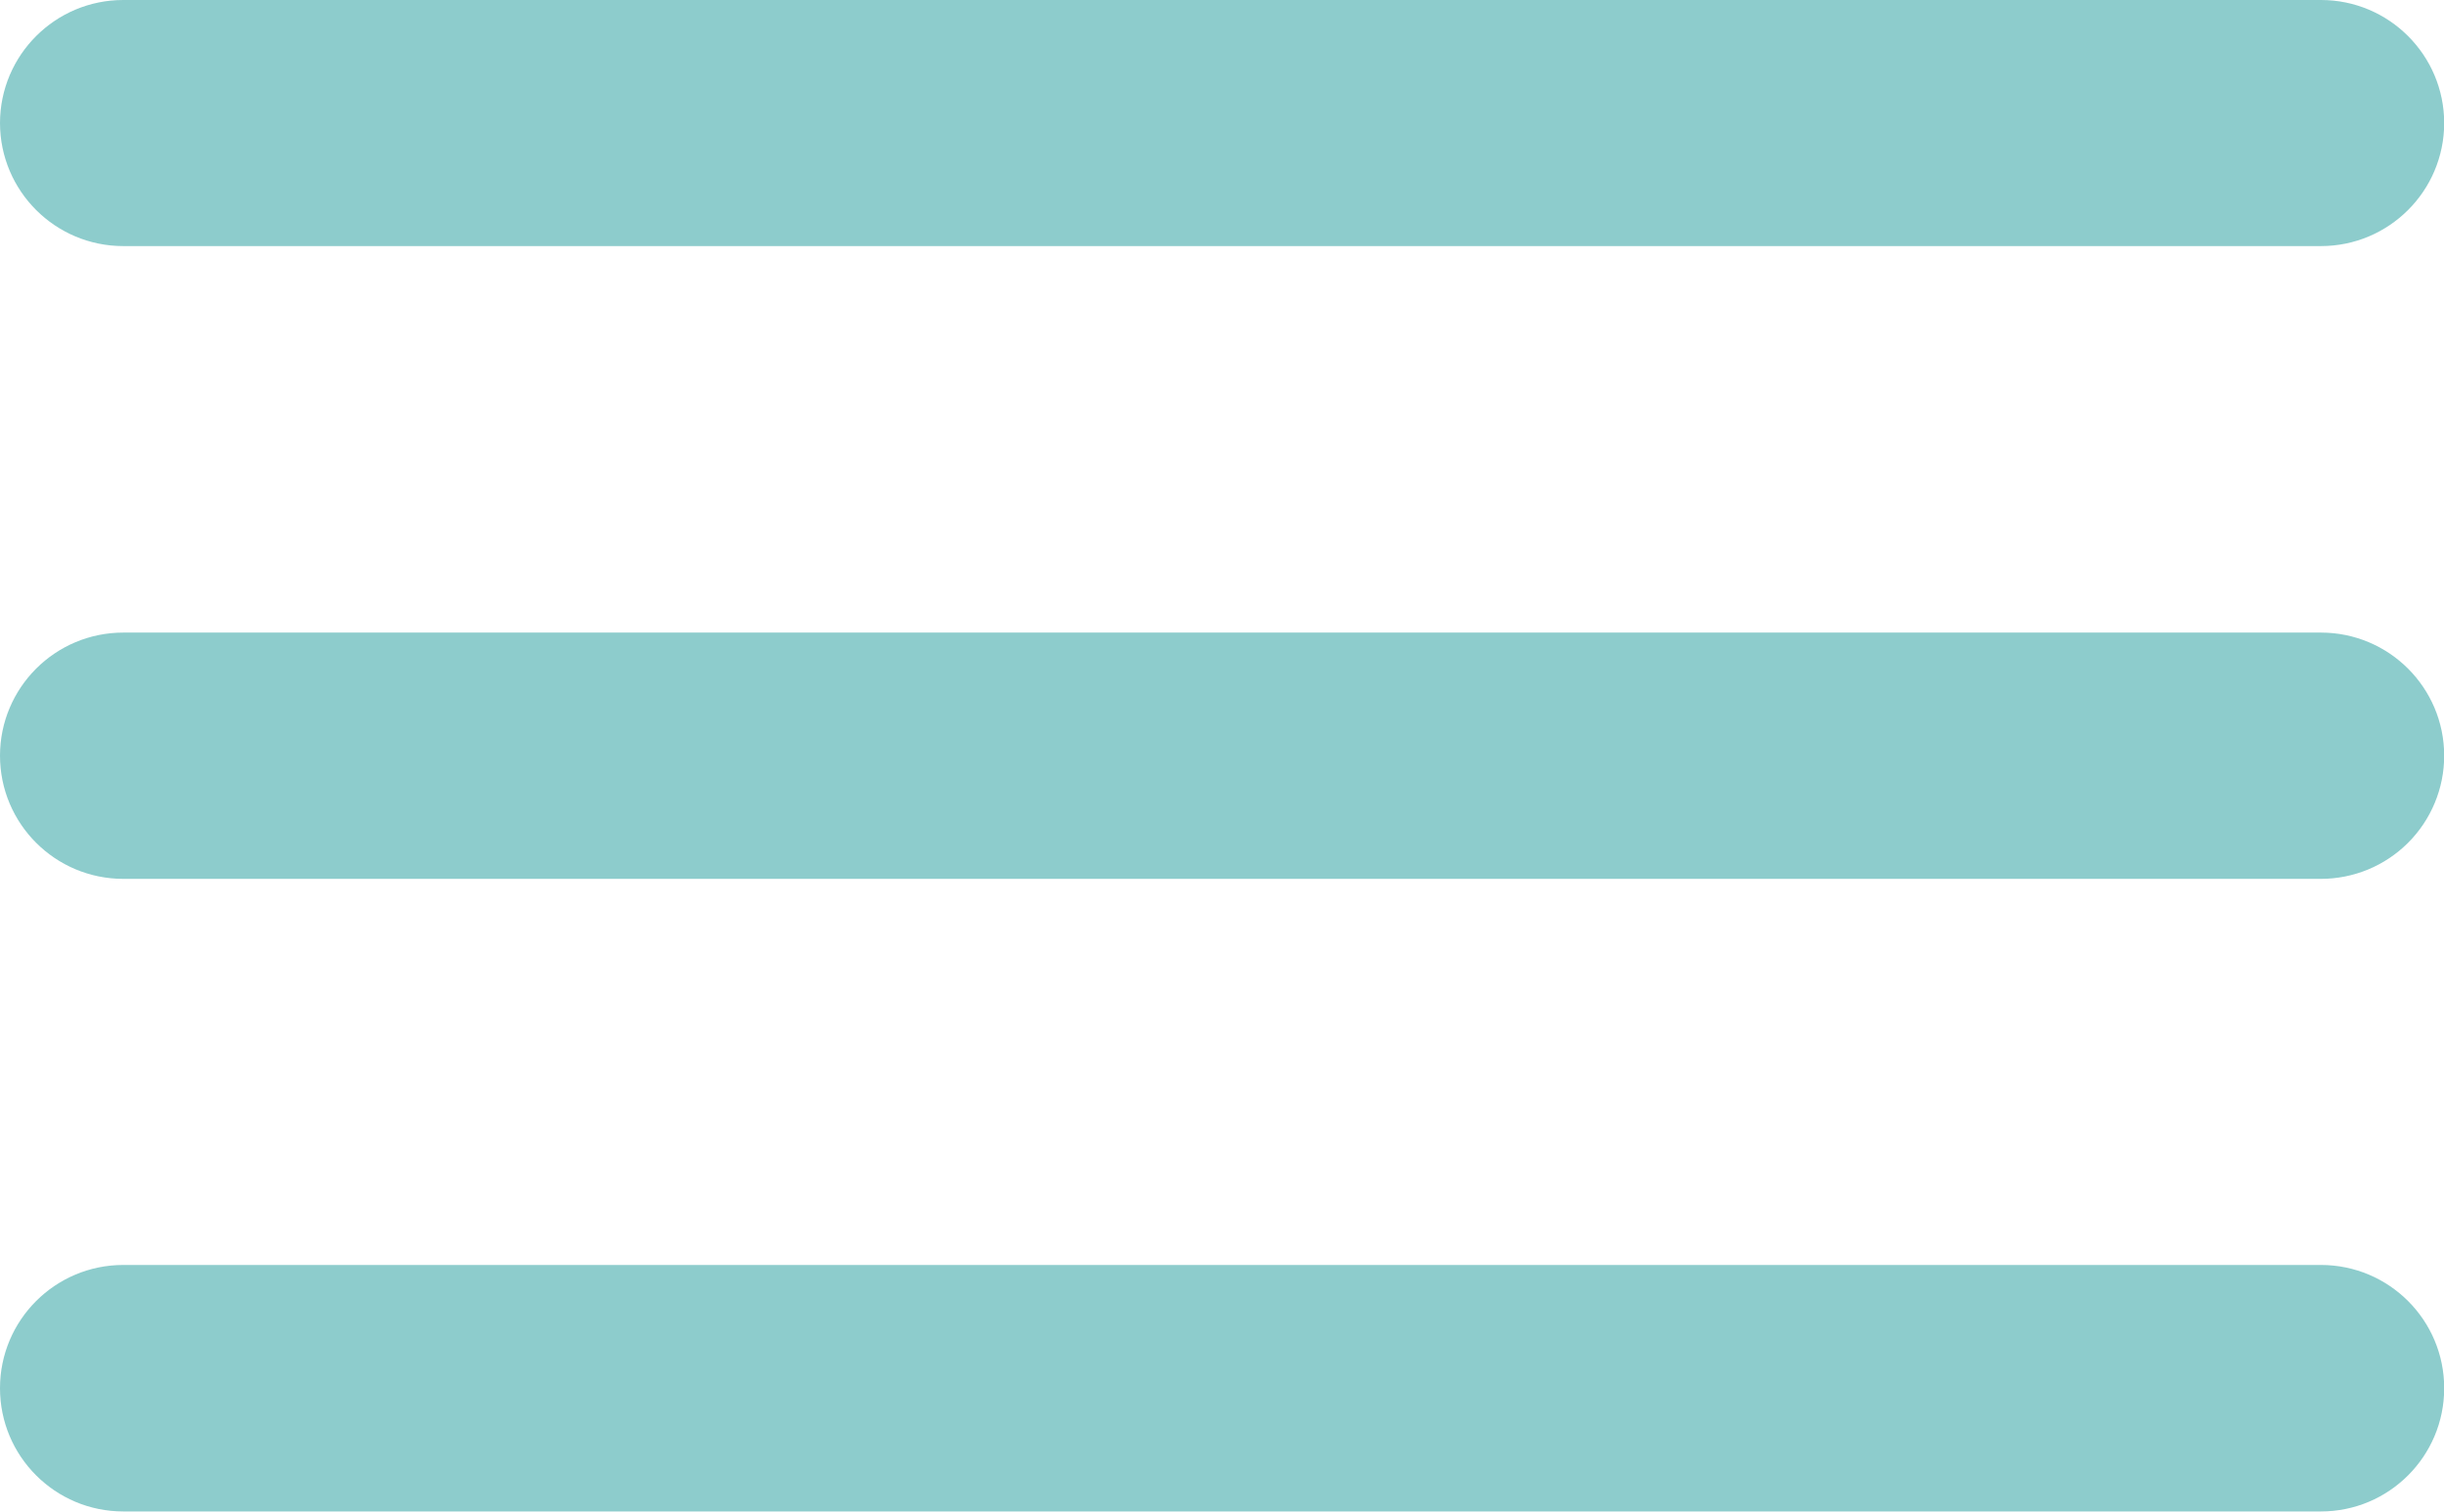
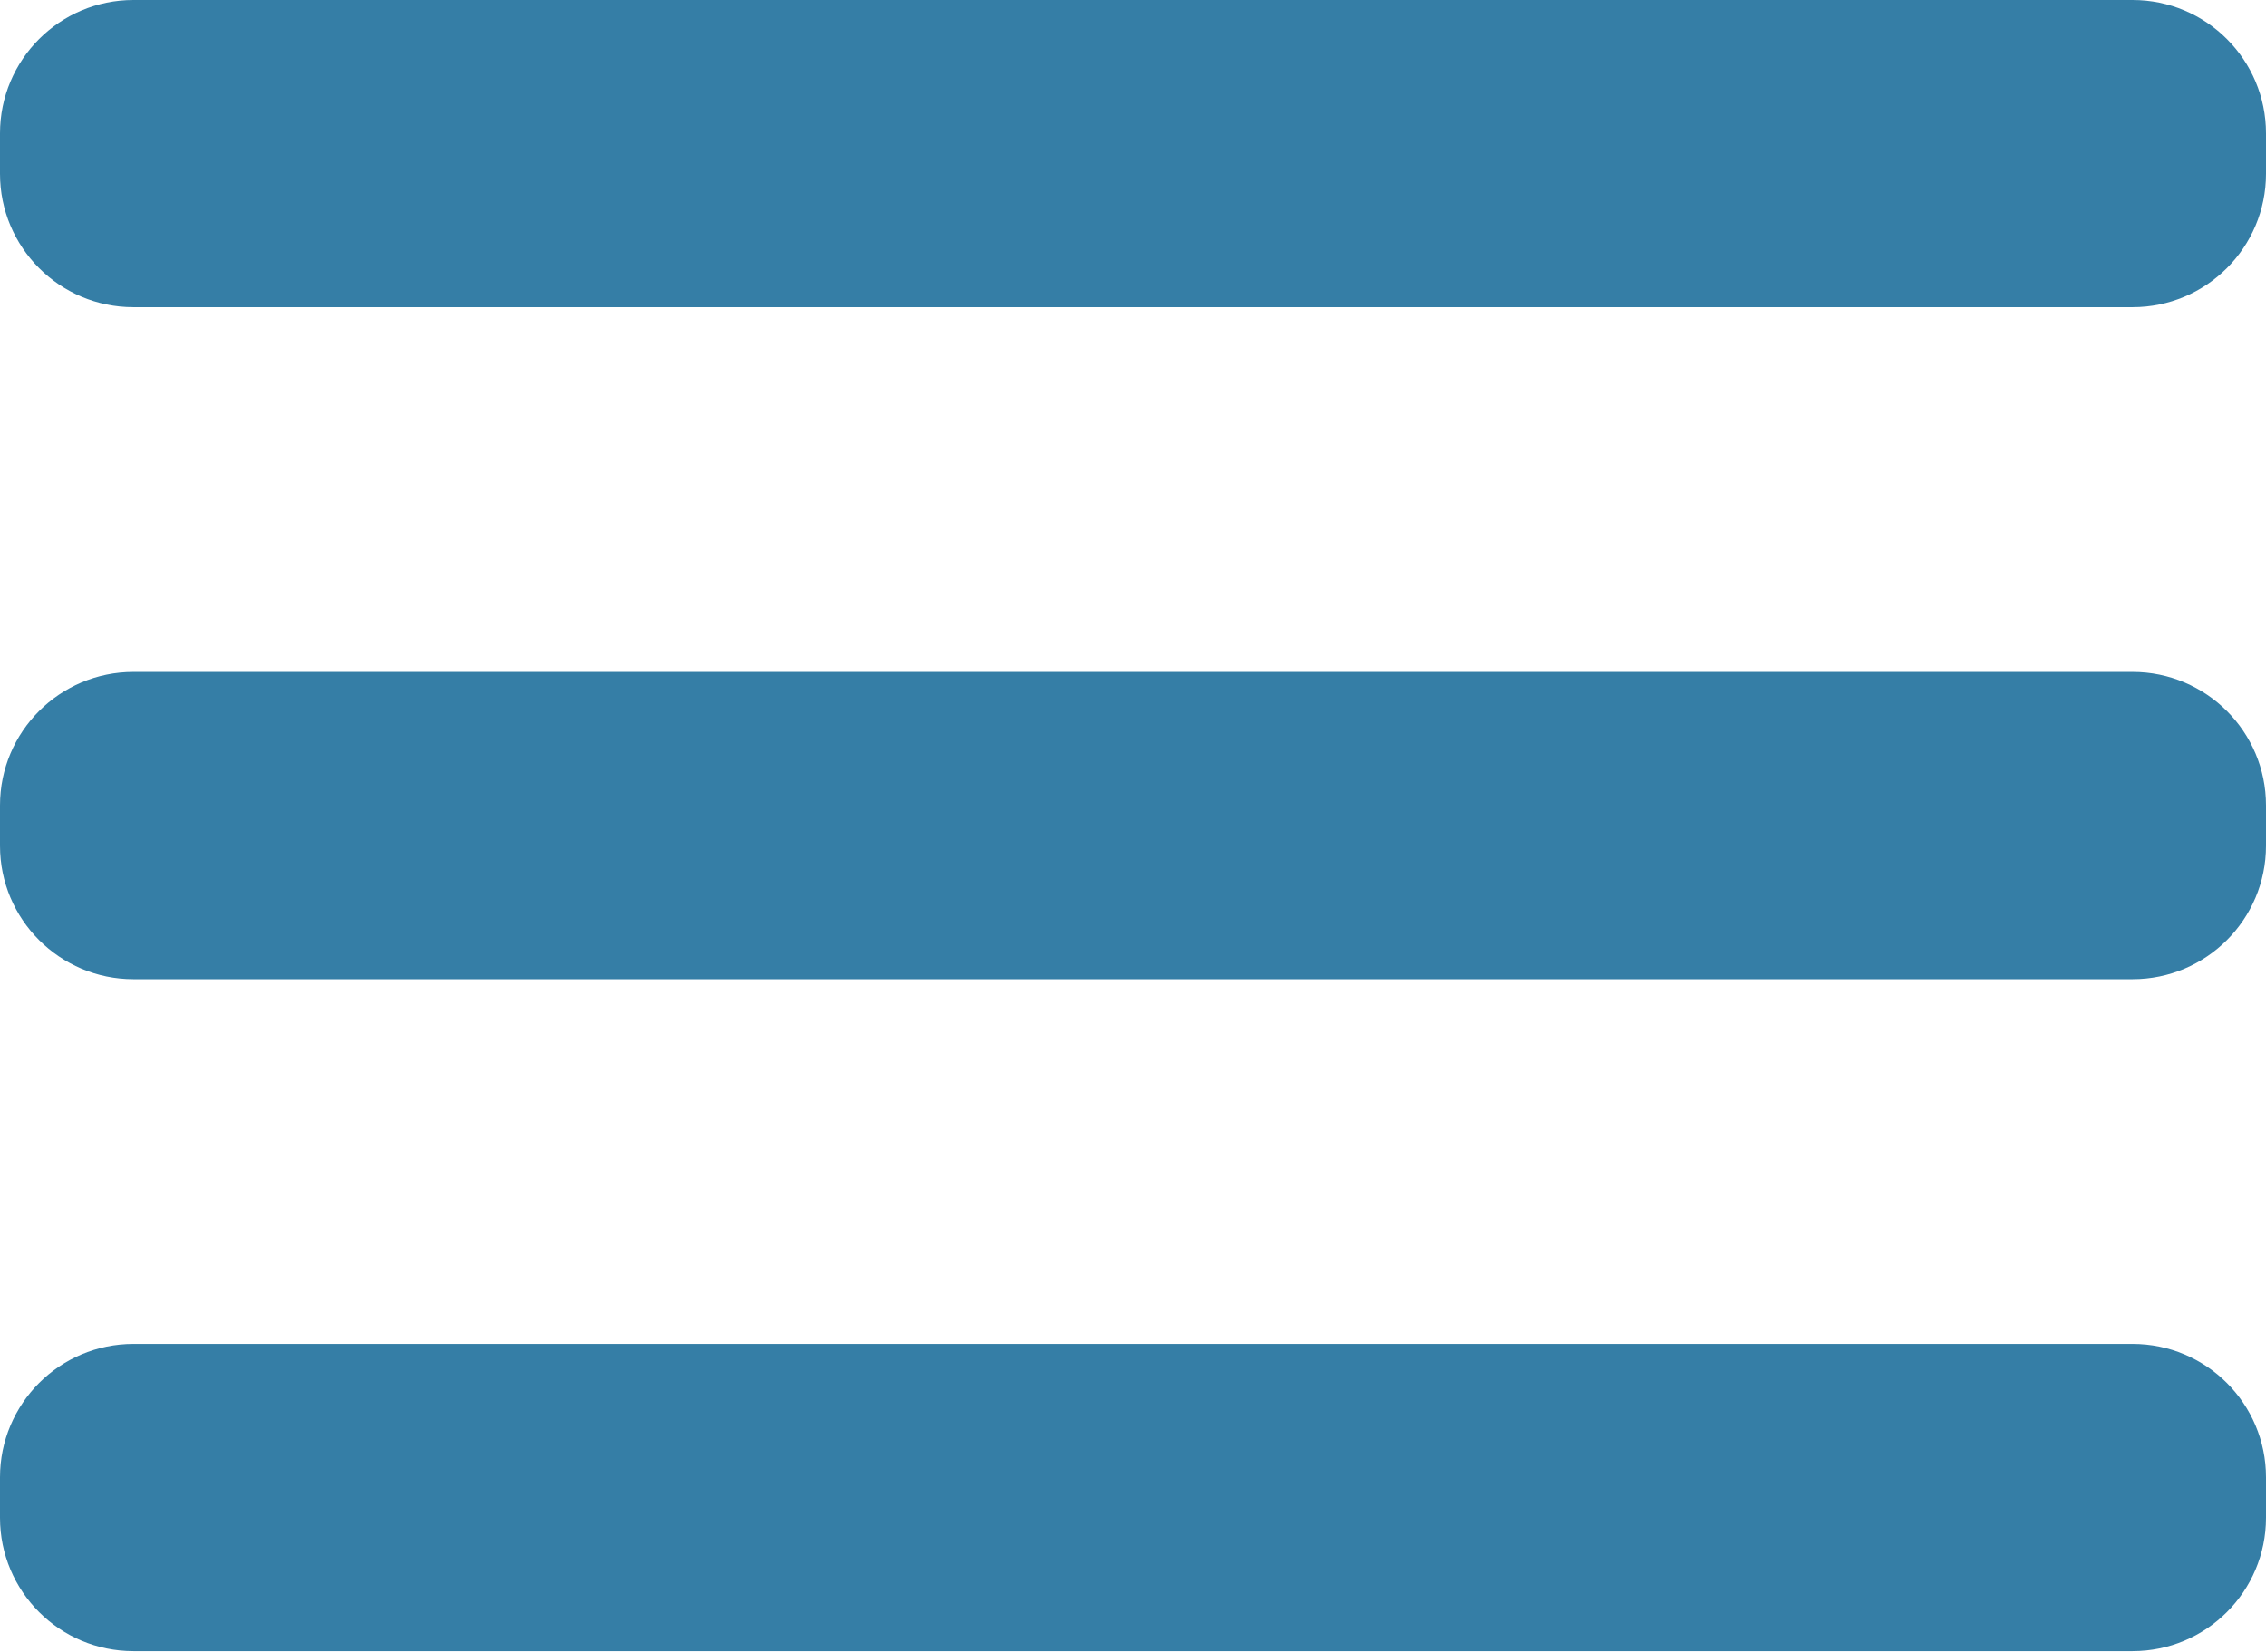
- <svg xmlns="http://www.w3.org/2000/svg" id="Layer_1" data-name="Layer 1" viewBox="0 0 122.33 75.66">
-   <defs>
-     <style>.cls-1{fill:#8dcccc;}</style>
-   </defs>
-   <path class="cls-1" d="M6.17,0h110a6.17,6.17,0,0,1,6.17,6.16h0a6.17,6.17,0,0,1-6.17,6.16H6.17A6.17,6.17,0,0,1,0,6.16H0A6.17,6.17,0,0,1,6.17,0Z" />
-   <path class="cls-1" d="M6.17,31.67h110a6.17,6.17,0,0,1,6.17,6.16h0A6.17,6.17,0,0,1,116.16,44H6.17A6.17,6.17,0,0,1,0,37.83H0A6.17,6.17,0,0,1,6.17,31.67Z" />
-   <path class="cls-1" d="M6.17,63.33h110a6.17,6.17,0,0,1,6.17,6.17h0a6.17,6.17,0,0,1-6.17,6.17H6.17A6.17,6.17,0,0,1,0,69.5H0A6.17,6.17,0,0,1,6.17,63.33Z" />
+ <svg xmlns="http://www.w3.org/2000/svg" width="236" height="172" viewBox="0 0 236 172">
+   <rect width="236" height="32" fill="#357ea6" rx="13.9" ry="13.9" />
+   <rect width="236" height="32" y="70" fill="#357ea6" rx="13.9" ry="13.9" />
+   <rect width="236" height="32" y="140" fill="#357ea6" rx="13.9" ry="13.9" />
</svg>
